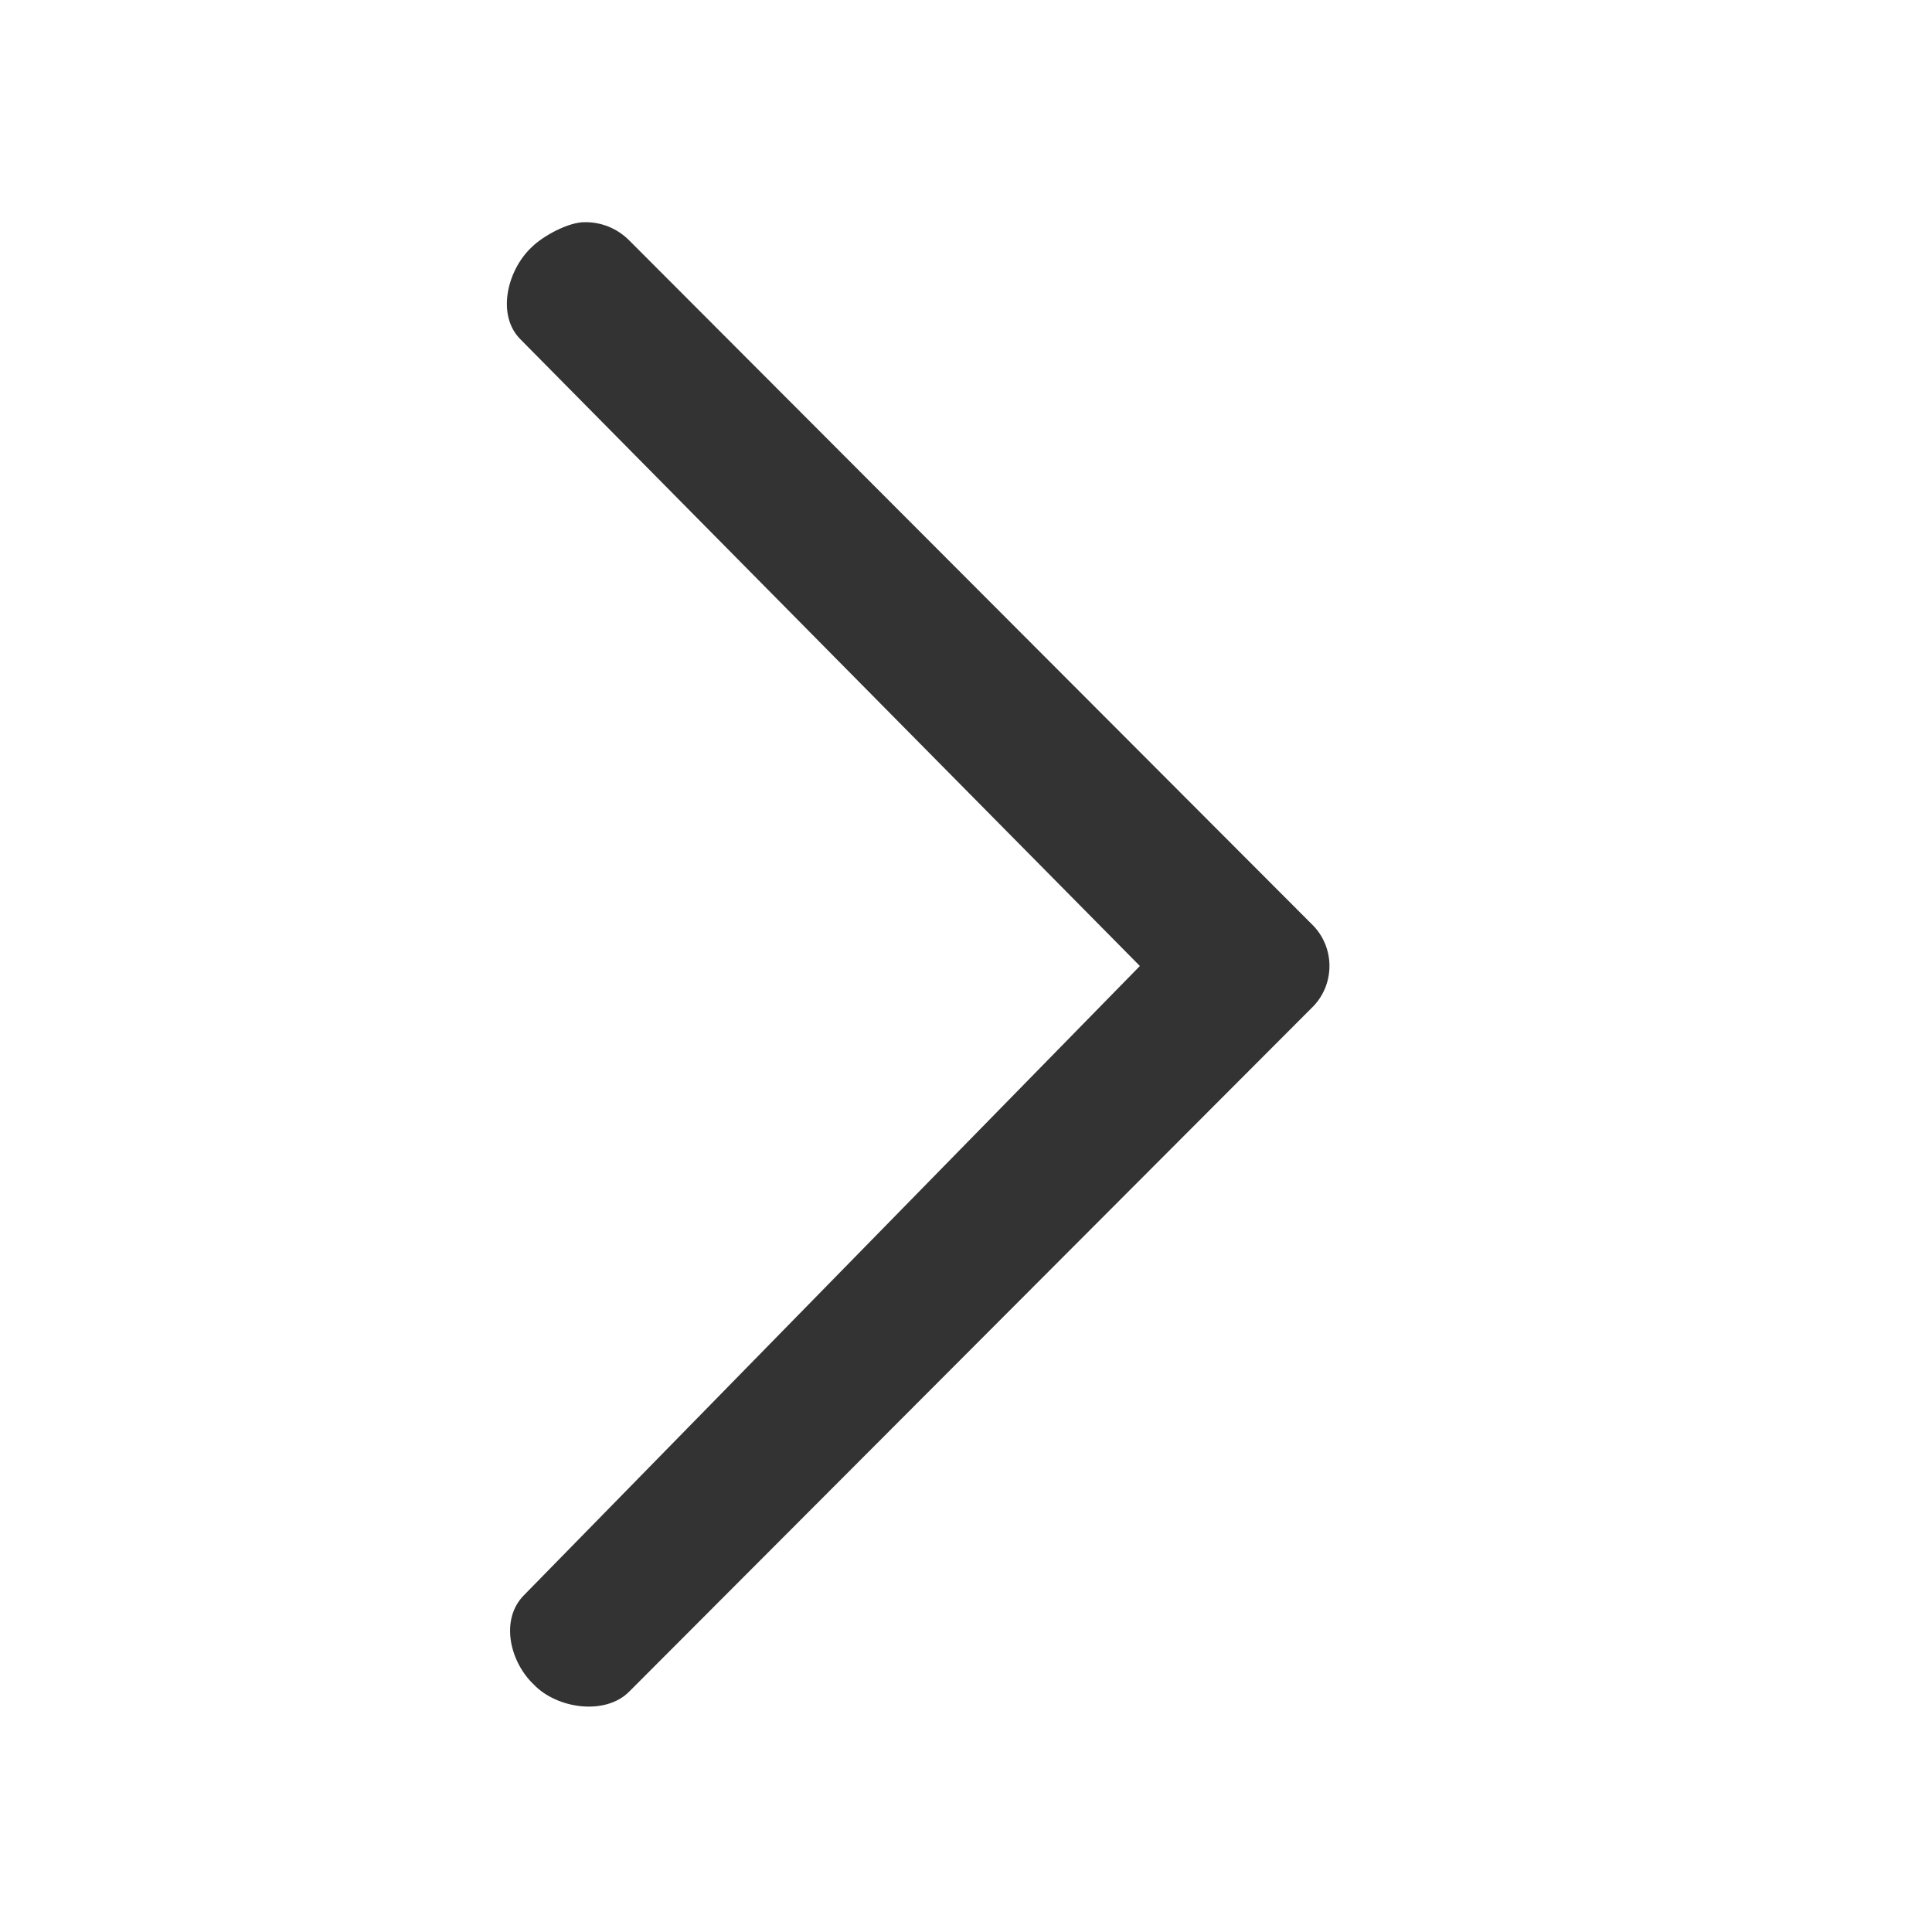
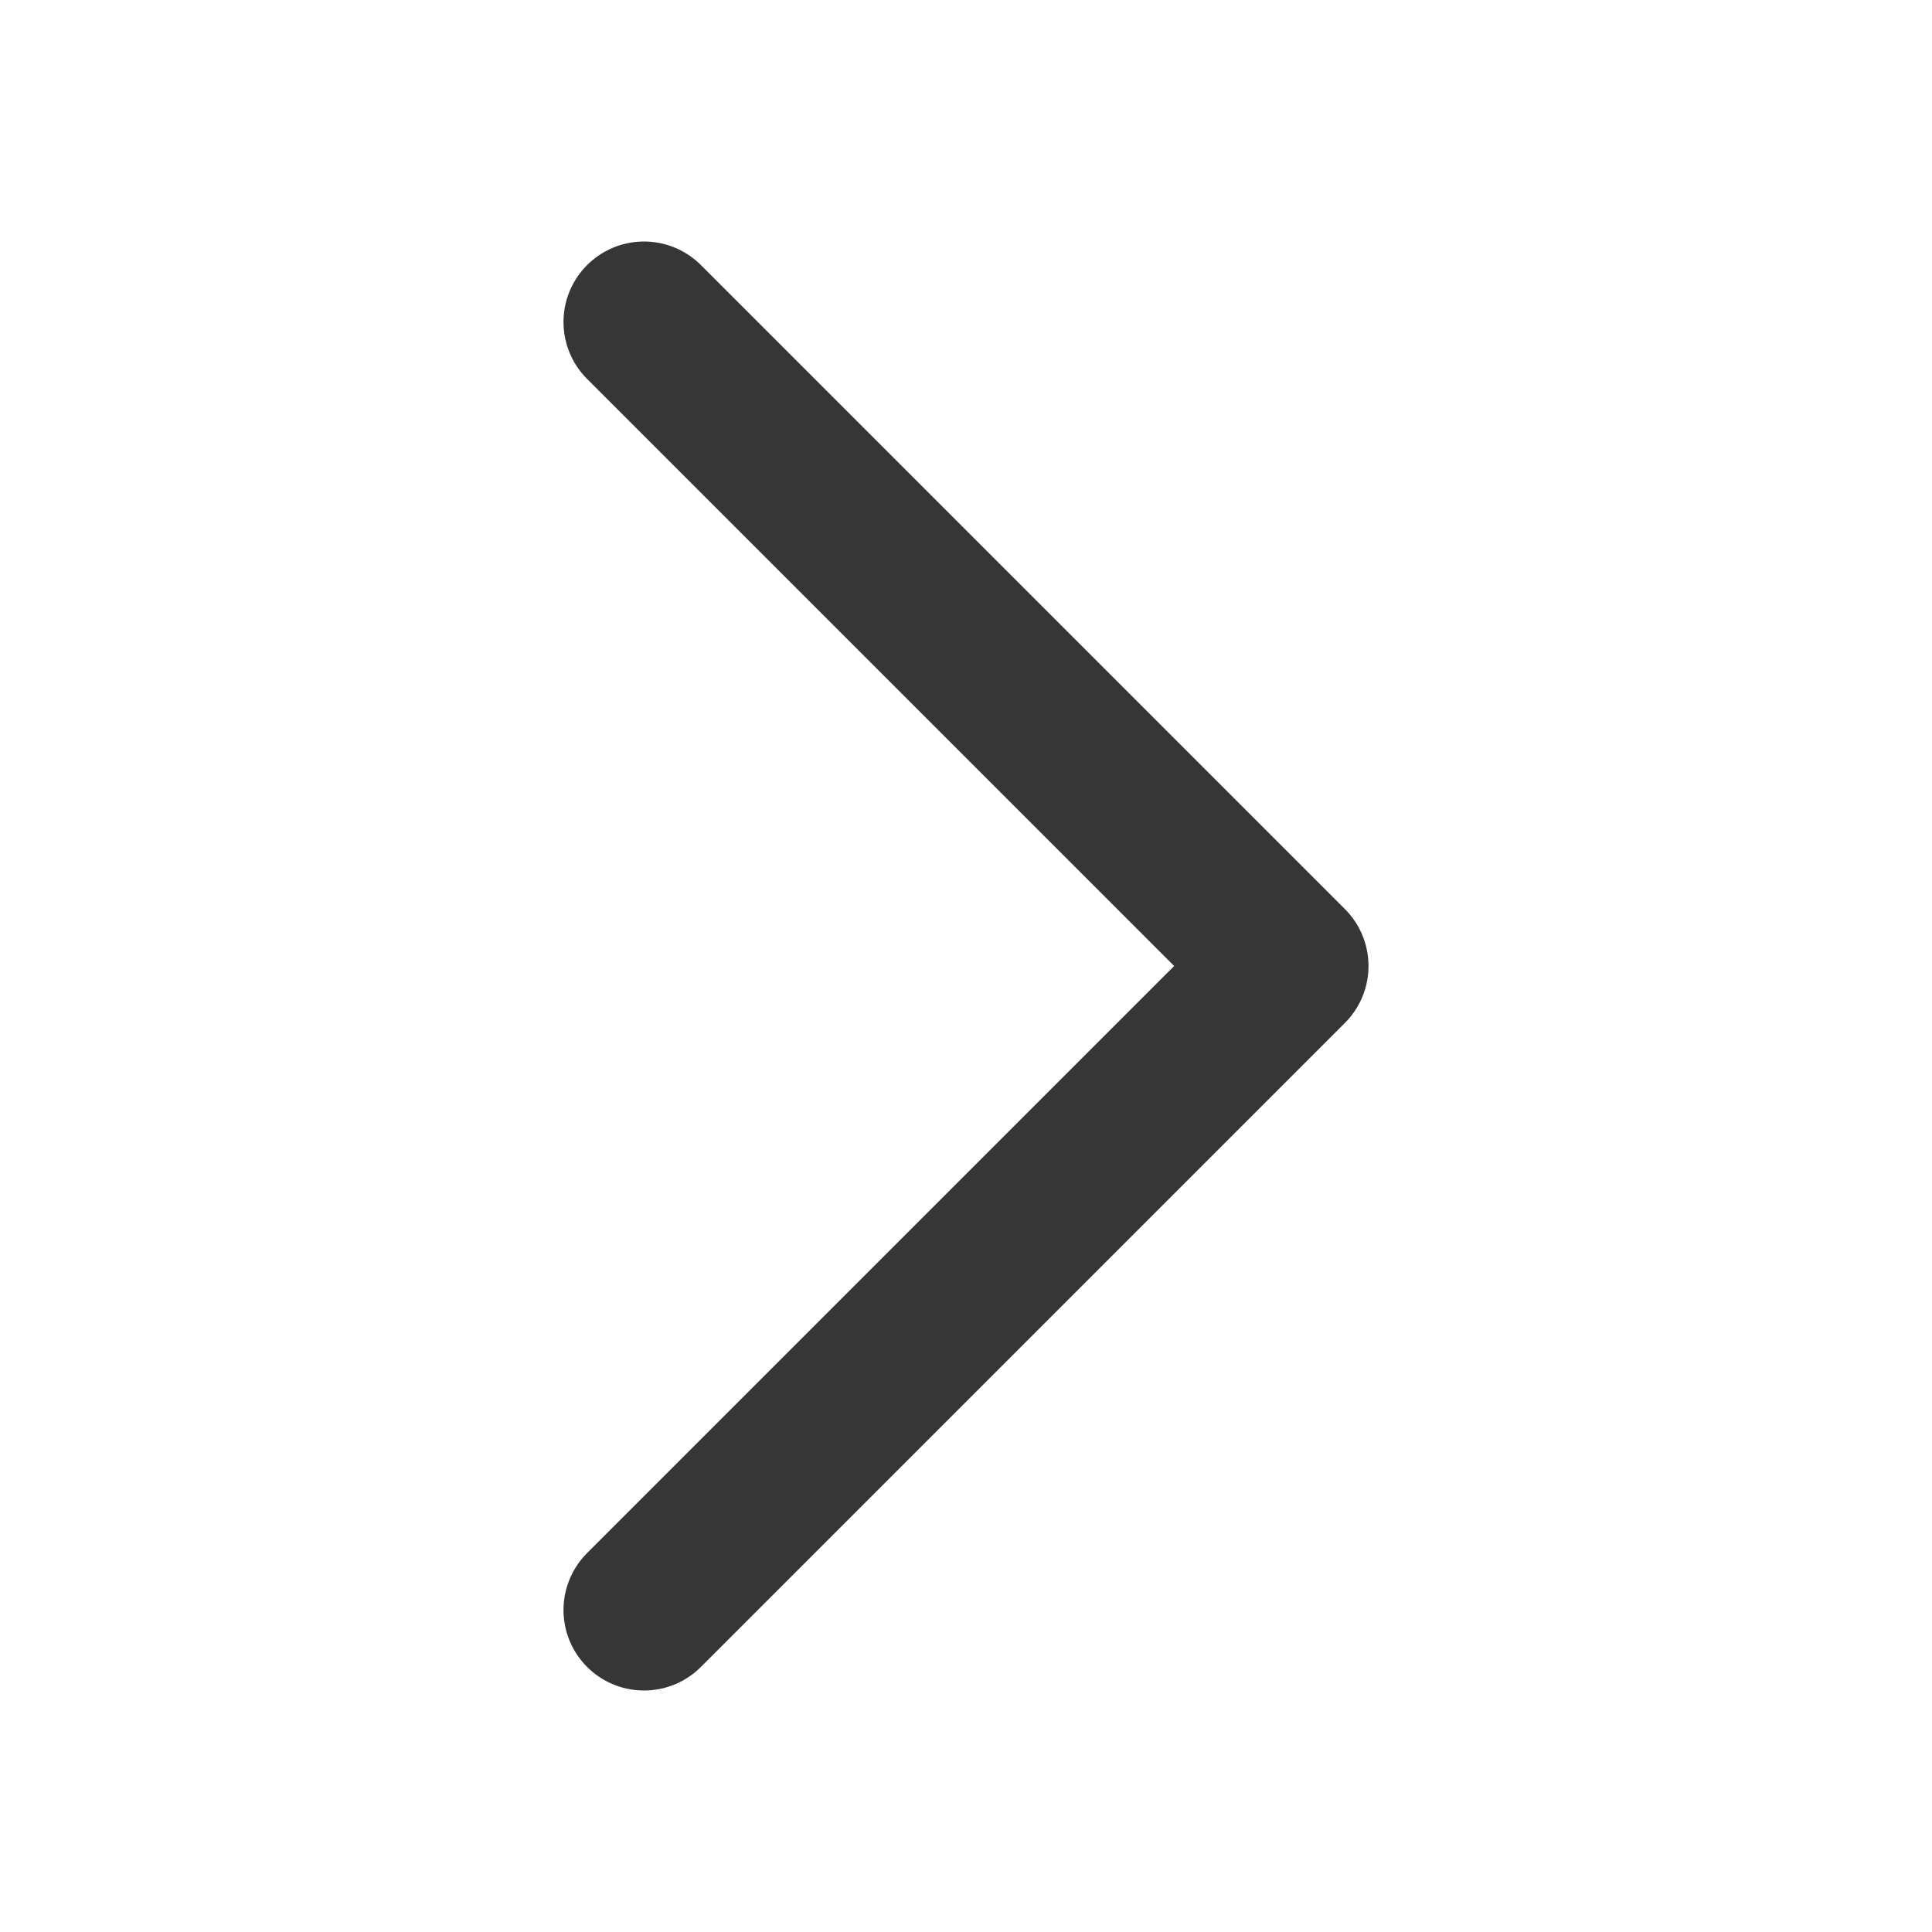
<svg xmlns="http://www.w3.org/2000/svg" width="16" height="16" version="1.1">
  <g class="layer">
-     <path d="m4.84,1.84c-0.13,0 -0.34,0.11 -0.44,0.21c-0.2,0.19 -0.29,0.56 -0.09,0.76l5.13,5.19l-5.1,5.21c-0.2,0.2 -0.12,0.55 0.08,0.74c0.19,0.2 0.59,0.26 0.79,0.06l5.65,-5.66c0.2,-0.19 0.2,-0.51 0,-0.7l-5.65,-5.66c-0.1,-0.1 -0.23,-0.15 -0.36,-0.15z" fill="#333" id="svg_1" stroke-linecap="round" stroke-linejoin="round" stroke-width="1.81" />
+     <g id="surface1">
+       <path d="m8,4l8,8l-8,8" fill="none" id="svg_1" stroke="#363636" stroke-linecap="round" stroke-linejoin="round" stroke-miterlimit="4" stroke-width="2" transform="matrix(0.666667,0,0,0.666667,0,0)" />
+     </g>
  </g>
</svg>
